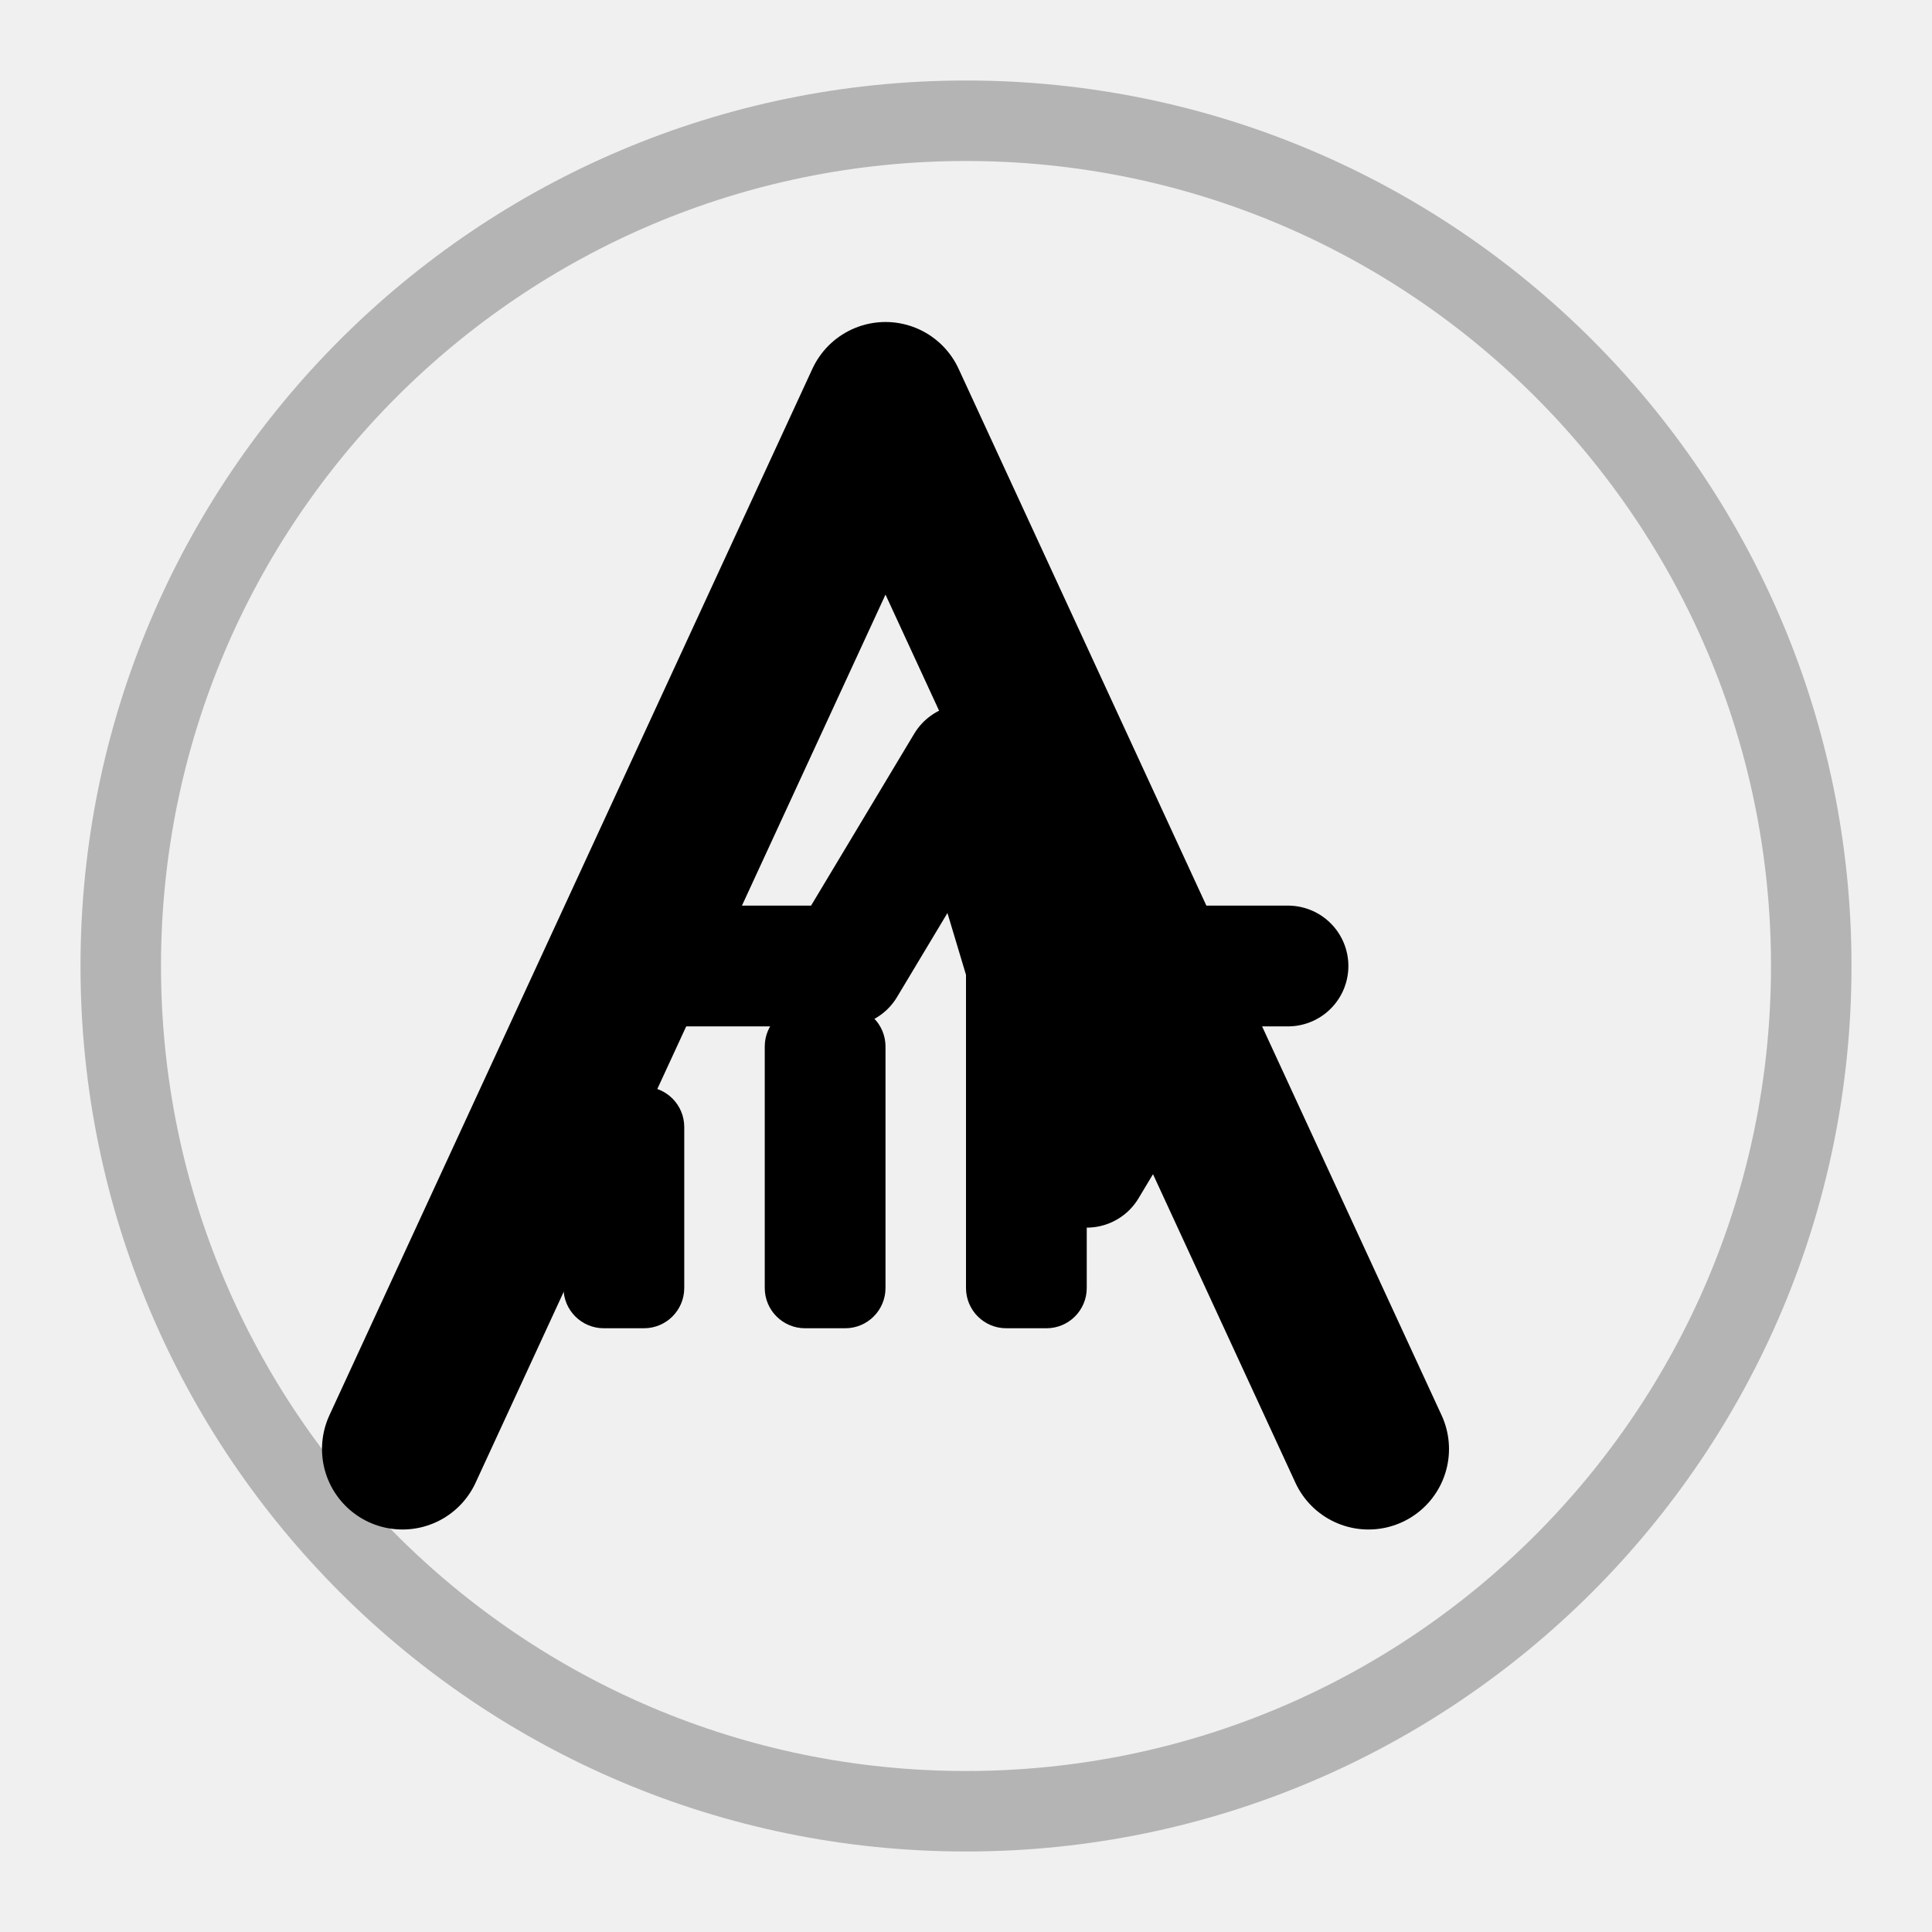
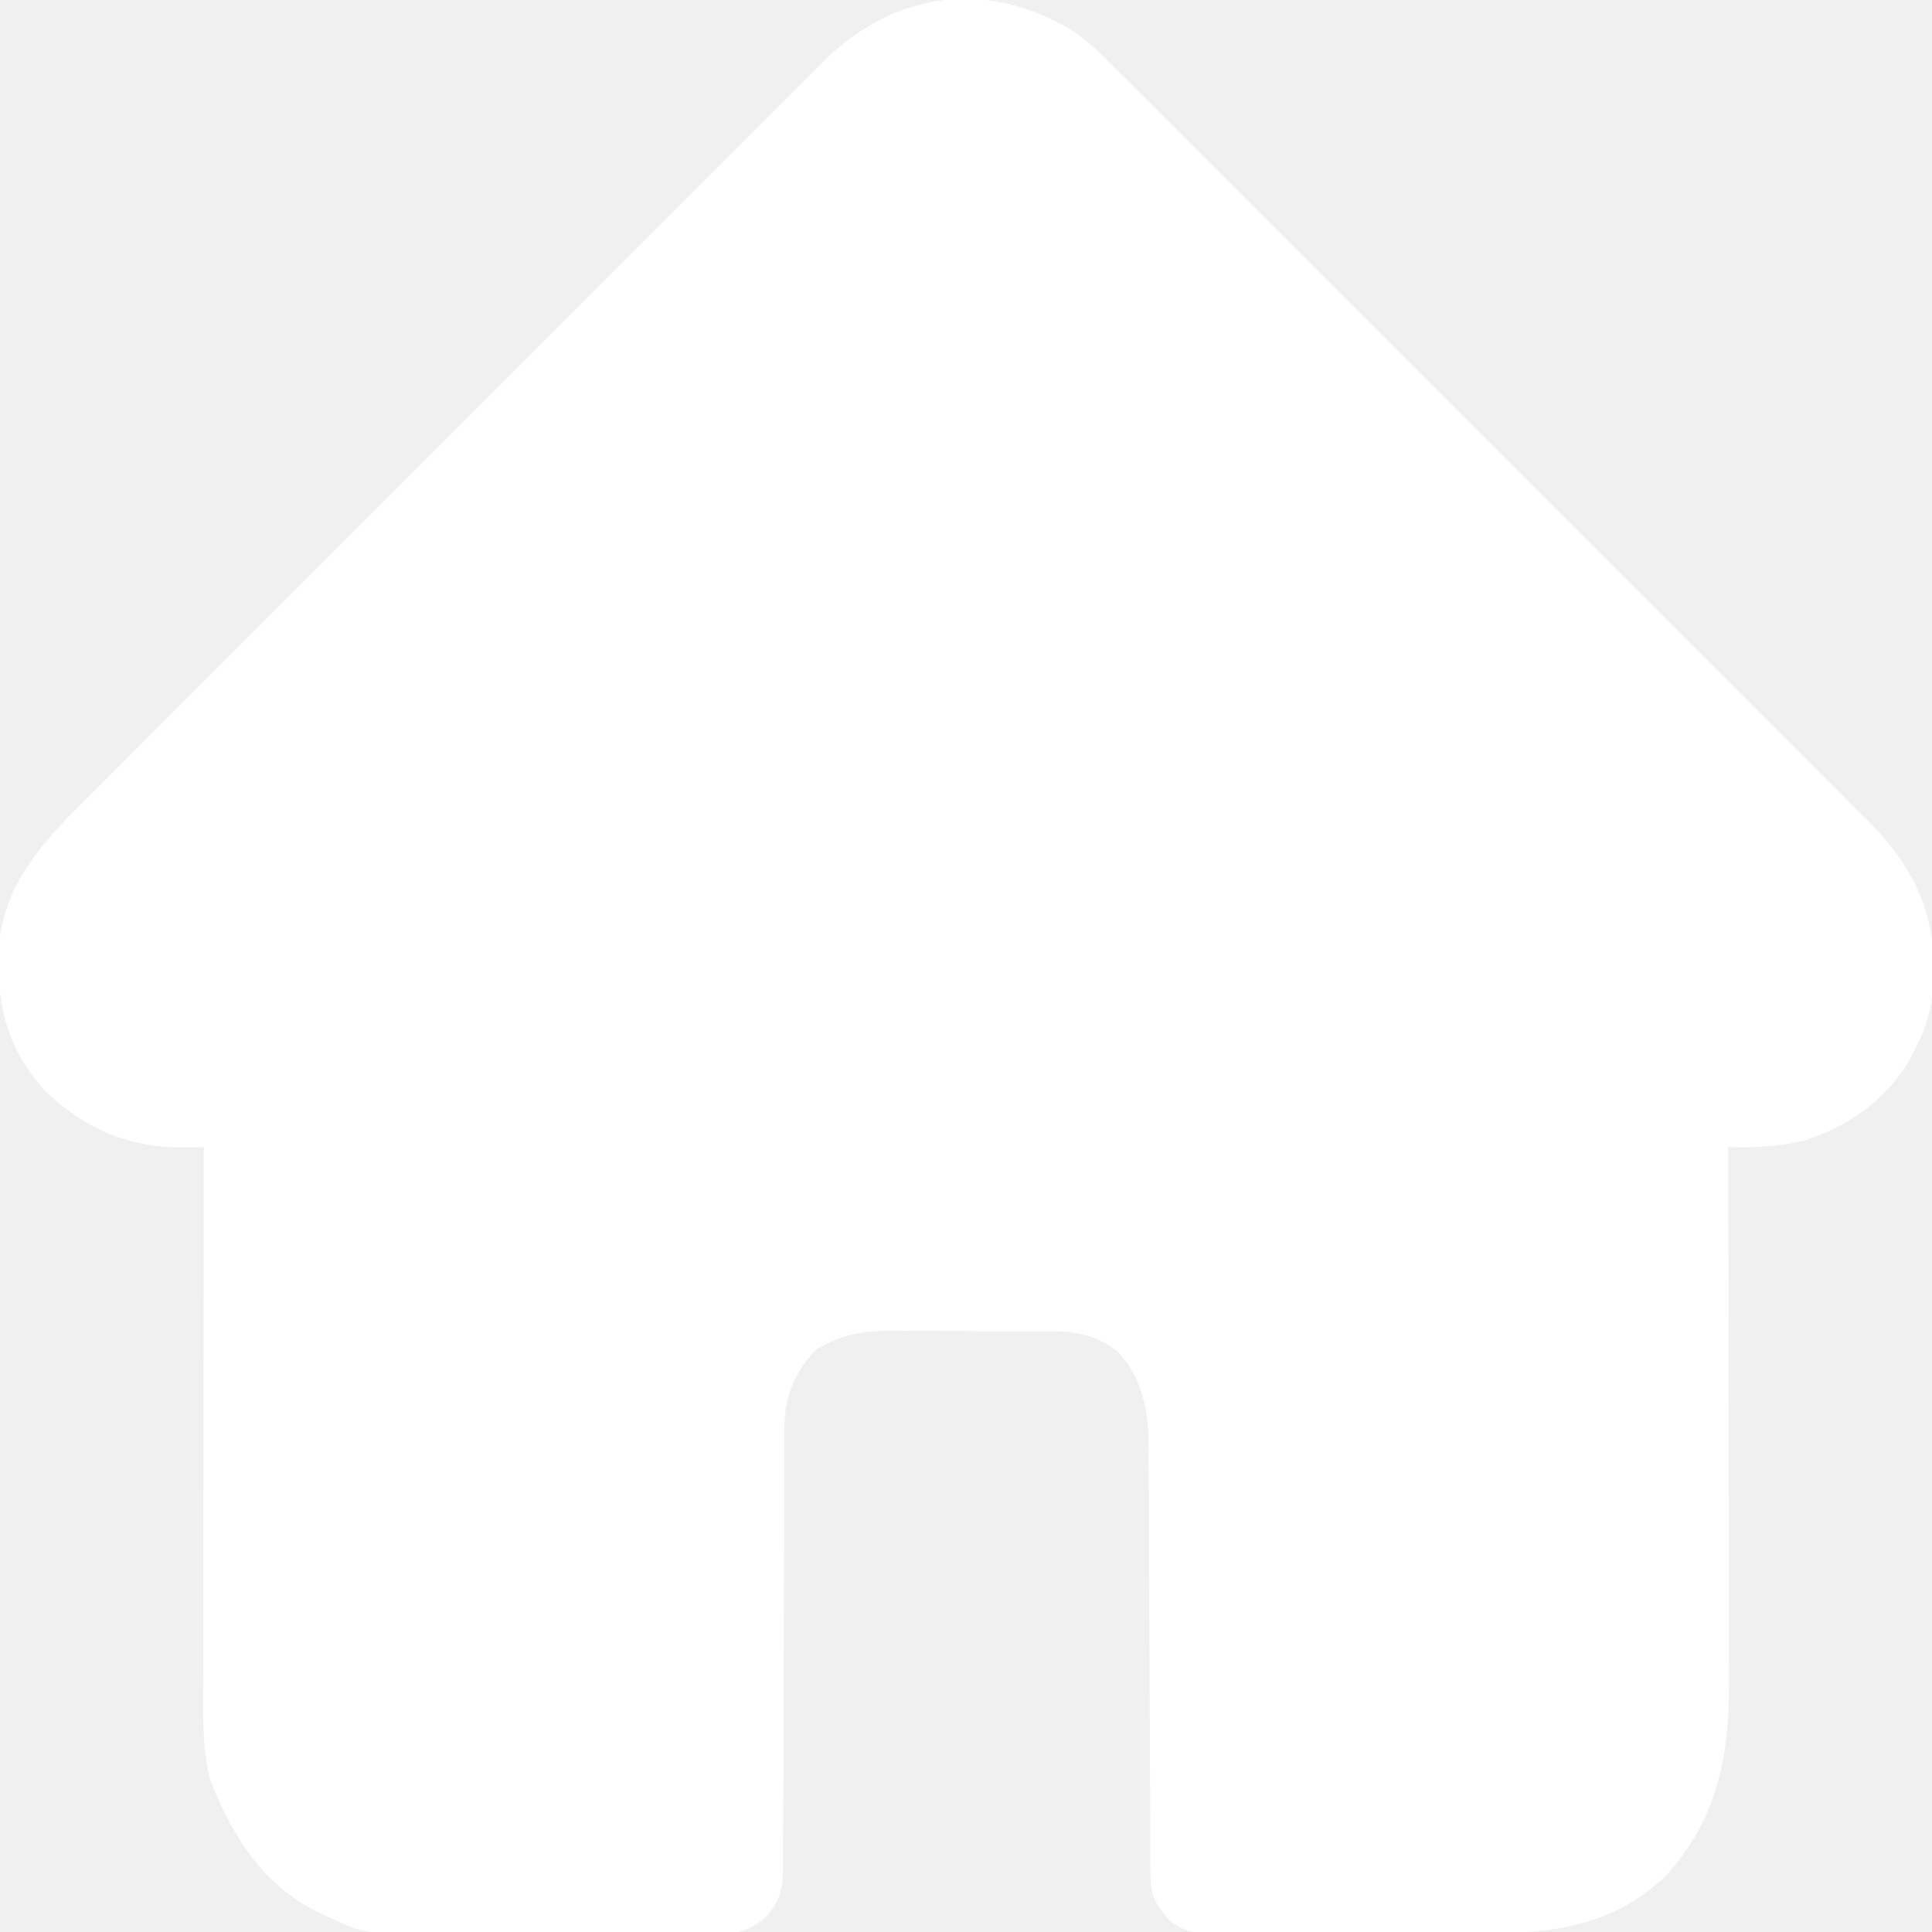
- <svg xmlns="http://www.w3.org/2000/svg" viewBox="0 0 96 96" width="48" height="48" role="img">
-   <circle cx="48" cy="48" r="42" fill="none" stroke="#000000" stroke-width="4" opacity="0.25" />
-   <path d="M20 72 L44 20 L68 72" fill="none" stroke="#000000" stroke-width="8" stroke-linecap="round" stroke-linejoin="round" />
-   <path d="M32 48 L42 48 L48 38 L54 58 L60 48 L64 48" fill="none" stroke="#000000" stroke-width="6" stroke-linecap="round" stroke-linejoin="round" />
-   <rect x="28" y="54" width="6" height="12" rx="2" fill="#000000" />
-   <rect x="38" y="50" width="6" height="16" rx="2" fill="#000000" />
-   <rect x="48" y="46" width="6" height="20" rx="2" fill="#000000" />
+ <svg xmlns="http://www.w3.org/2000/svg" version="1.1" width="512" height="512">
+   <path d="M0 0 C4.469 3.048 8.161 6.774 11.954 10.61 C12.836 11.486 13.719 12.362 14.628 13.264 C17.052 15.676 19.467 18.096 21.879 20.52 C24.491 23.141 27.114 25.75 29.736 28.361 C34.861 33.468 39.976 38.586 45.086 43.709 C49.242 47.873 53.402 52.034 57.564 56.192 C58.158 56.785 58.751 57.378 59.363 57.989 C60.569 59.194 61.775 60.399 62.981 61.604 C74.277 72.888 85.56 84.184 96.839 95.485 C106.506 105.169 116.183 114.844 125.868 124.51 C137.13 135.751 148.385 146.997 159.63 158.254 C160.83 159.456 162.03 160.657 163.231 161.859 C163.821 162.45 164.412 163.041 165.02 163.65 C169.171 167.805 173.326 171.954 177.484 176.102 C182.554 181.161 187.617 186.227 192.67 191.302 C195.246 193.888 197.825 196.472 200.413 199.046 C203.224 201.843 206.019 204.655 208.813 207.469 C209.625 208.272 210.438 209.075 211.275 209.903 C221.929 220.705 227.973 232.557 228.13 247.793 C228.051 255.453 227.246 261.922 223.63 268.793 C223.217 269.639 222.805 270.484 222.38 271.356 C216.172 282.924 206.196 289.839 194.005 294.043 C188.574 295.25 183.417 295.847 177.872 295.817 C176.675 295.812 176.675 295.812 175.453 295.806 C174.852 295.802 174.25 295.798 173.63 295.793 C173.632 296.973 173.632 296.973 173.635 298.178 C173.679 317.368 173.713 336.558 173.733 355.748 C173.744 365.029 173.758 374.309 173.781 383.589 C173.801 391.683 173.813 399.776 173.818 407.87 C173.82 412.151 173.826 416.432 173.841 420.713 C173.855 424.752 173.859 428.791 173.856 432.831 C173.856 434.304 173.86 435.777 173.868 437.25 C173.967 456.974 170.747 473.903 157.13 488.856 C142.144 503.182 125.146 504.257 105.512 504.192 C103.365 504.194 101.218 504.197 99.071 504.2 C94.591 504.205 90.112 504.198 85.632 504.184 C79.892 504.167 74.152 504.177 68.412 504.195 C63.987 504.206 59.562 504.202 55.137 504.195 C53.02 504.193 50.903 504.195 48.786 504.202 C45.833 504.21 42.88 504.198 39.927 504.181 C39.055 504.187 38.183 504.194 37.285 504.2 C32.566 504.15 29.467 503.841 25.63 500.793 C21.94 496.591 20.507 494.3 20.492 488.754 C20.486 487.687 20.481 486.62 20.475 485.521 C20.474 484.346 20.473 483.17 20.472 481.959 C20.467 480.725 20.462 479.49 20.457 478.219 C20.446 475.53 20.437 472.841 20.43 470.152 C20.42 465.894 20.399 461.636 20.377 457.378 C20.315 445.269 20.261 433.159 20.228 421.05 C20.21 414.365 20.181 407.68 20.14 400.995 C20.119 397.459 20.104 393.924 20.101 390.389 C20.099 386.437 20.073 382.485 20.046 378.533 C20.049 377.372 20.052 376.21 20.055 375.014 C19.959 365.585 18.42 356.802 11.63 349.793 C6.311 345.861 1.47 344.677 -5.022 344.632 C-6.157 344.622 -7.292 344.613 -8.461 344.603 C-9.684 344.599 -10.907 344.594 -12.167 344.59 C-13.43 344.584 -14.693 344.579 -15.994 344.573 C-18.667 344.563 -21.34 344.556 -24.013 344.553 C-27.42 344.548 -30.827 344.524 -34.234 344.495 C-37.503 344.472 -40.773 344.47 -44.042 344.465 C-45.257 344.453 -46.472 344.44 -47.724 344.428 C-55.596 344.448 -61.234 345.292 -68.058 349.418 C-73.778 355.293 -76.491 362.018 -76.502 370.131 C-76.506 371.213 -76.51 372.296 -76.514 373.411 C-76.513 374.593 -76.513 375.776 -76.512 376.994 C-76.516 378.243 -76.519 379.492 -76.523 380.779 C-76.53 383.494 -76.536 386.208 -76.539 388.923 C-76.545 393.218 -76.561 397.513 -76.58 401.808 C-76.587 403.28 -76.593 404.751 -76.599 406.223 C-76.603 406.96 -76.606 407.697 -76.609 408.456 C-76.651 418.452 -76.684 428.449 -76.696 438.446 C-76.705 445.193 -76.727 451.939 -76.766 458.686 C-76.785 462.254 -76.798 465.822 -76.793 469.391 C-76.787 473.372 -76.813 477.353 -76.84 481.334 C-76.834 482.512 -76.827 483.691 -76.82 484.905 C-76.89 490.984 -76.987 495.168 -81.37 499.793 C-86.377 504.208 -90.495 504.37 -96.857 504.311 C-97.795 504.318 -98.732 504.325 -99.698 504.332 C-102.79 504.35 -105.88 504.338 -108.972 504.324 C-111.132 504.327 -113.292 504.331 -115.452 504.336 C-119.979 504.342 -124.506 504.333 -129.034 504.315 C-134.81 504.292 -140.586 504.305 -146.363 504.329 C-150.826 504.344 -155.289 504.339 -159.752 504.328 C-161.88 504.326 -164.008 504.329 -166.136 504.338 C-187.489 504.412 -187.489 504.412 -197.37 499.793 C-198.19 499.415 -199.01 499.037 -199.854 498.648 C-214.767 491.392 -222.704 478.458 -228.62 463.668 C-230.936 454.791 -230.507 445.552 -230.484 436.451 C-230.484 434.913 -230.484 433.375 -230.484 431.836 C-230.485 427.684 -230.479 423.532 -230.472 419.38 C-230.465 415.032 -230.465 410.683 -230.464 406.335 C-230.461 398.112 -230.452 389.889 -230.442 381.665 C-230.431 372.299 -230.426 362.933 -230.421 353.566 C-230.41 334.308 -230.393 315.051 -230.37 295.793 C-231.049 295.799 -231.729 295.804 -232.428 295.81 C-233.323 295.814 -234.218 295.819 -235.14 295.823 C-236.025 295.829 -236.911 295.834 -237.823 295.84 C-251.266 295.593 -262.529 290.29 -272.113 281.172 C-281.98 270.775 -285.008 259.216 -284.839 245.159 C-284.222 228.091 -275.13 217.077 -263.389 205.424 C-262.52 204.55 -261.65 203.675 -260.754 202.773 C-258.368 200.376 -255.976 197.985 -253.581 195.597 C-250.988 193.008 -248.403 190.412 -245.818 187.816 C-240.763 182.744 -235.701 177.681 -230.635 172.62 C-226.516 168.505 -222.4 164.388 -218.286 160.268 C-217.405 159.387 -217.405 159.387 -216.507 158.487 C-215.314 157.292 -214.12 156.098 -212.927 154.903 C-201.76 143.722 -190.584 132.551 -179.404 121.383 C-169.188 111.177 -158.983 100.959 -148.784 90.736 C-138.294 80.221 -127.796 69.714 -117.29 59.214 C-111.399 53.327 -105.51 47.436 -99.63 41.538 C-94.626 36.519 -89.615 31.508 -84.595 26.505 C-82.037 23.956 -79.482 21.403 -76.936 18.841 C-74.17 16.059 -71.388 13.292 -68.605 10.527 C-67.811 9.723 -67.017 8.919 -66.199 8.091 C-47.241 -10.621 -22.711 -13.801 0 0 Z " fill="#FFFFFF" transform="translate(284.3704,8.206787)" />
</svg>
